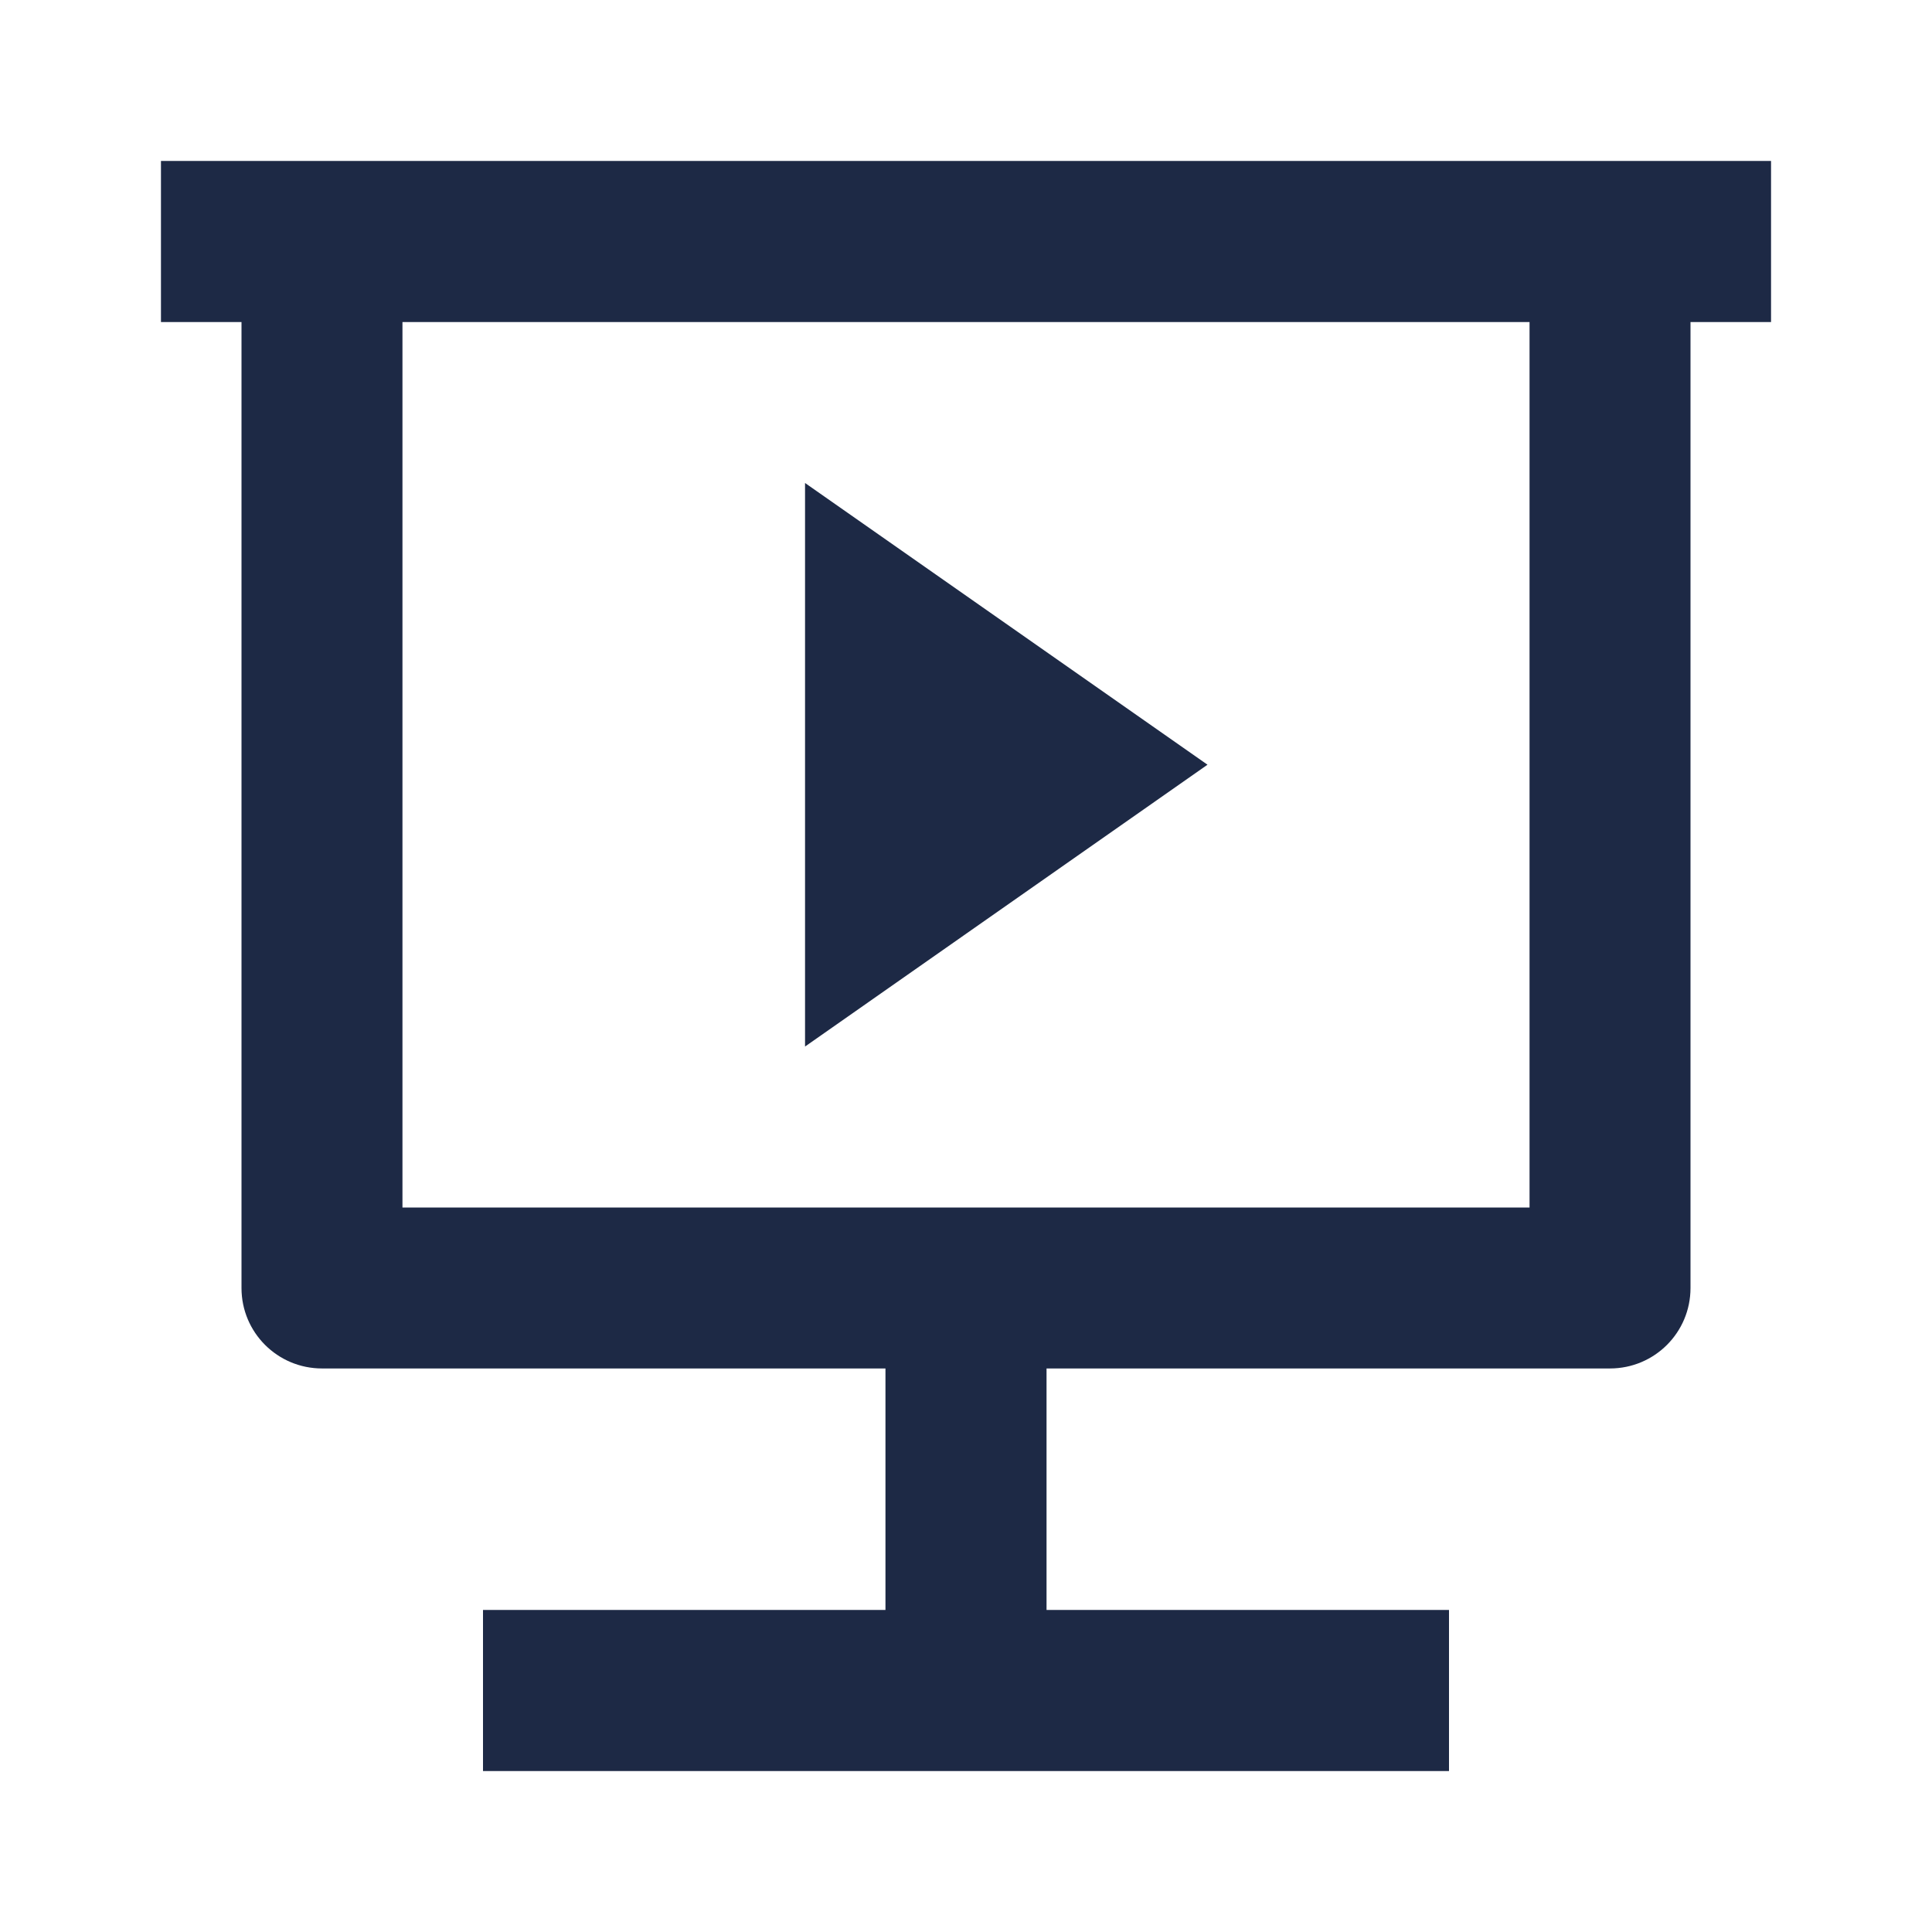
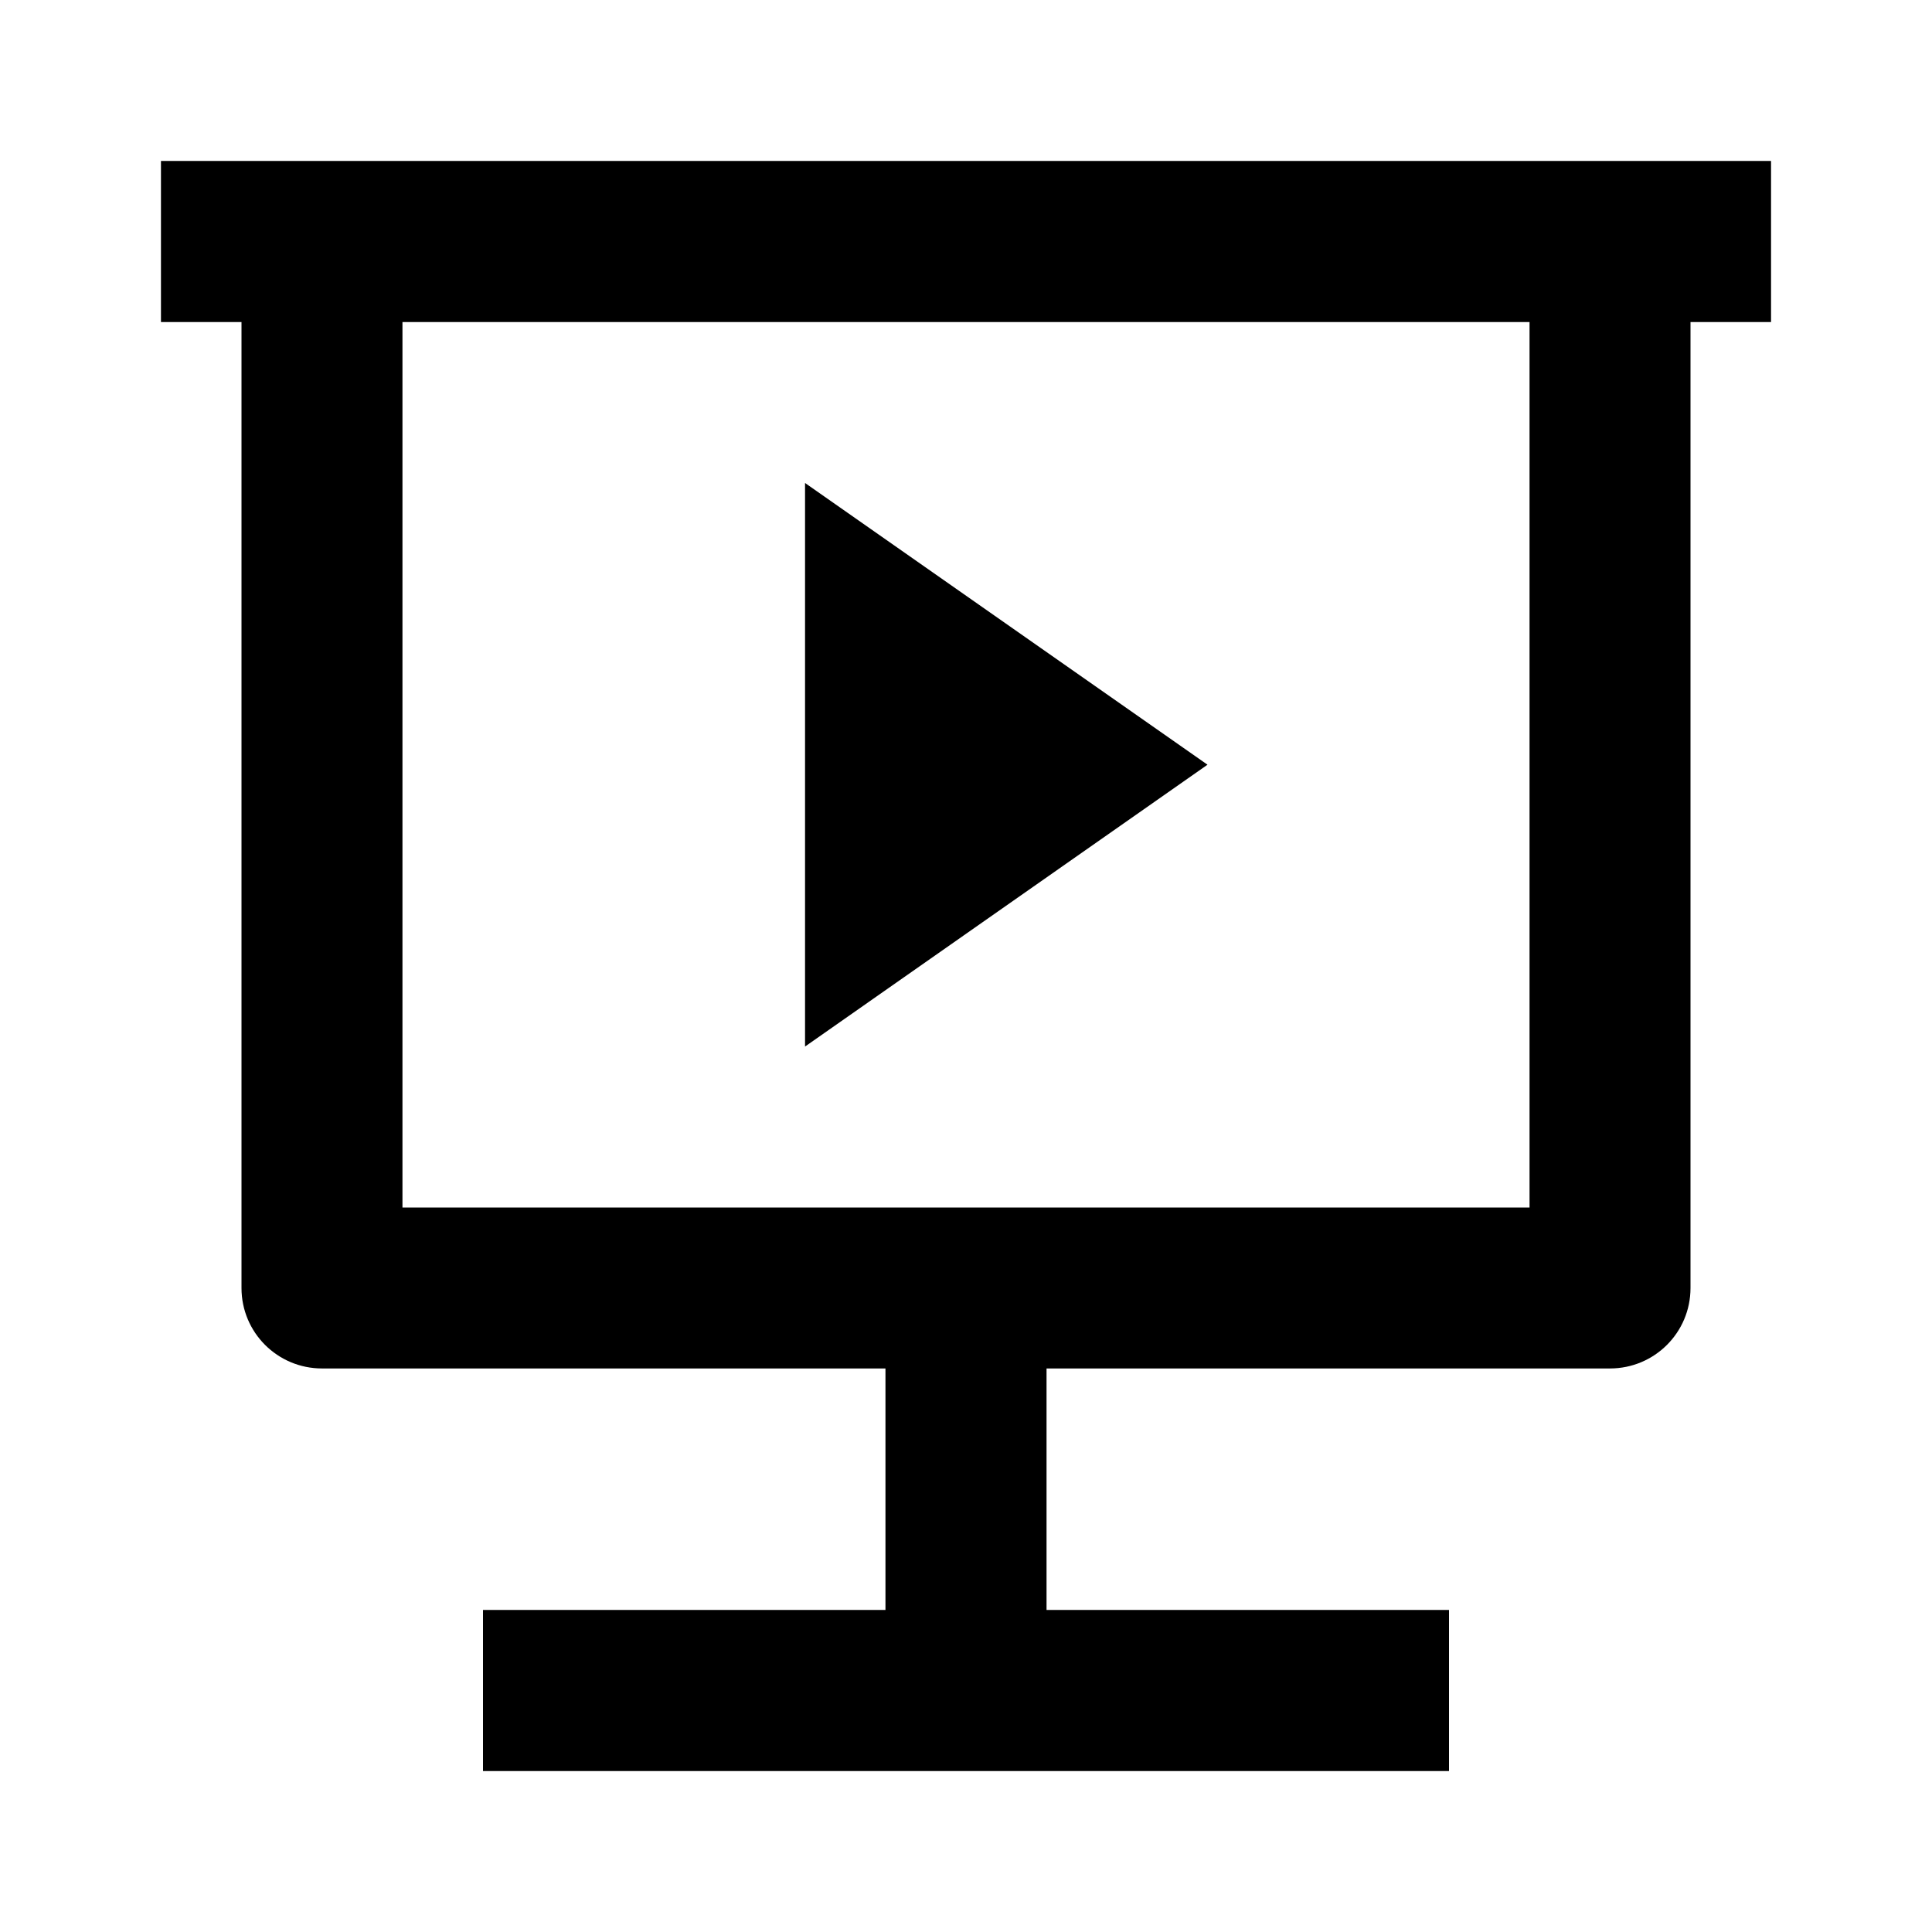
<svg xmlns="http://www.w3.org/2000/svg" width="16px" height="16px" viewBox="0 0 16 16" version="1.1">
-   <g id="页面-1" stroke="none" stroke-width="1" fill="none" fill-rule="evenodd">
+   <g id="页面-1" stroke="none" stroke-width="0" fill="none" fill-rule="evenodd">
    <g id="slideshow-2-line">
      <polygon id="路径" points="0 0 16 0 16 16 0 16" />
-       <path d="M8.667,11.333 L8.667,13.333 L12,13.333 L12,14.667 L4,14.667 L4,13.333 L7.333,13.333 L7.333,11.333 L2.667,11.333 C2.298,11.333 2,11.035 2,10.667 L2,2.667 L1.333,2.667 L1.333,1.333 L14.667,1.333 L14.667,2.667 L14,2.667 L14,10.667 C14,11.035 13.702,11.333 13.333,11.333 L8.667,11.333 Z M3.333,10 L12.667,10 L12.667,2.667 L3.333,2.667 L3.333,10 Z M6.667,4 L10,6.333 L6.667,8.667 L6.667,4 Z" id="形状" fill="#1D2945" fill-rule="nonzero" />
+       <path d="M8.667,11.333 L8.667,13.333 L12,13.333 L12,14.667 L4,14.667 L4,13.333 L7.333,13.333 L7.333,11.333 L2.667,11.333 C2.298,11.333 2,11.035 2,10.667 L2,2.667 L1.333,2.667 L1.333,1.333 L14.667,1.333 L14.667,2.667 L14,2.667 L14,10.667 C14,11.035 13.702,11.333 13.333,11.333 L8.667,11.333 Z M3.333,10 L12.667,10 L12.667,2.667 L3.333,2.667 L3.333,10 Z M6.667,4 L10,6.333 L6.667,8.667 L6.667,4 Z" id="形状" fill="currentColor" fill-rule="nonzero" />
    </g>
  </g>
</svg>
